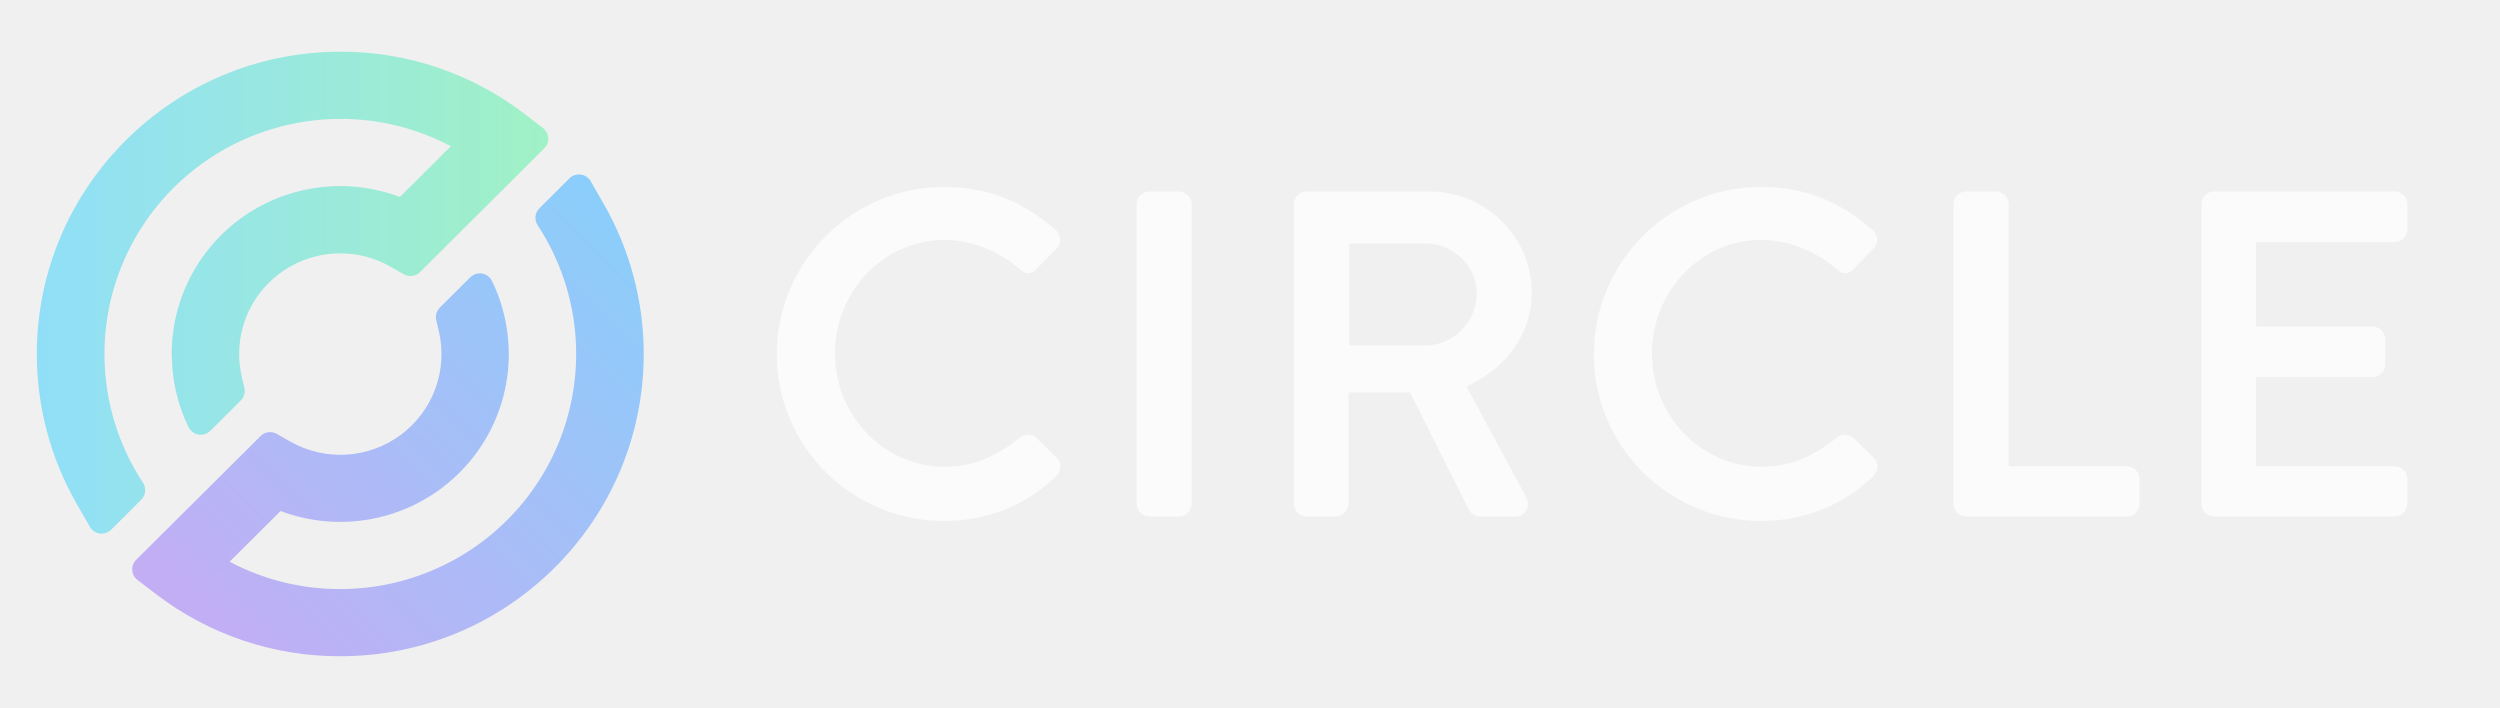
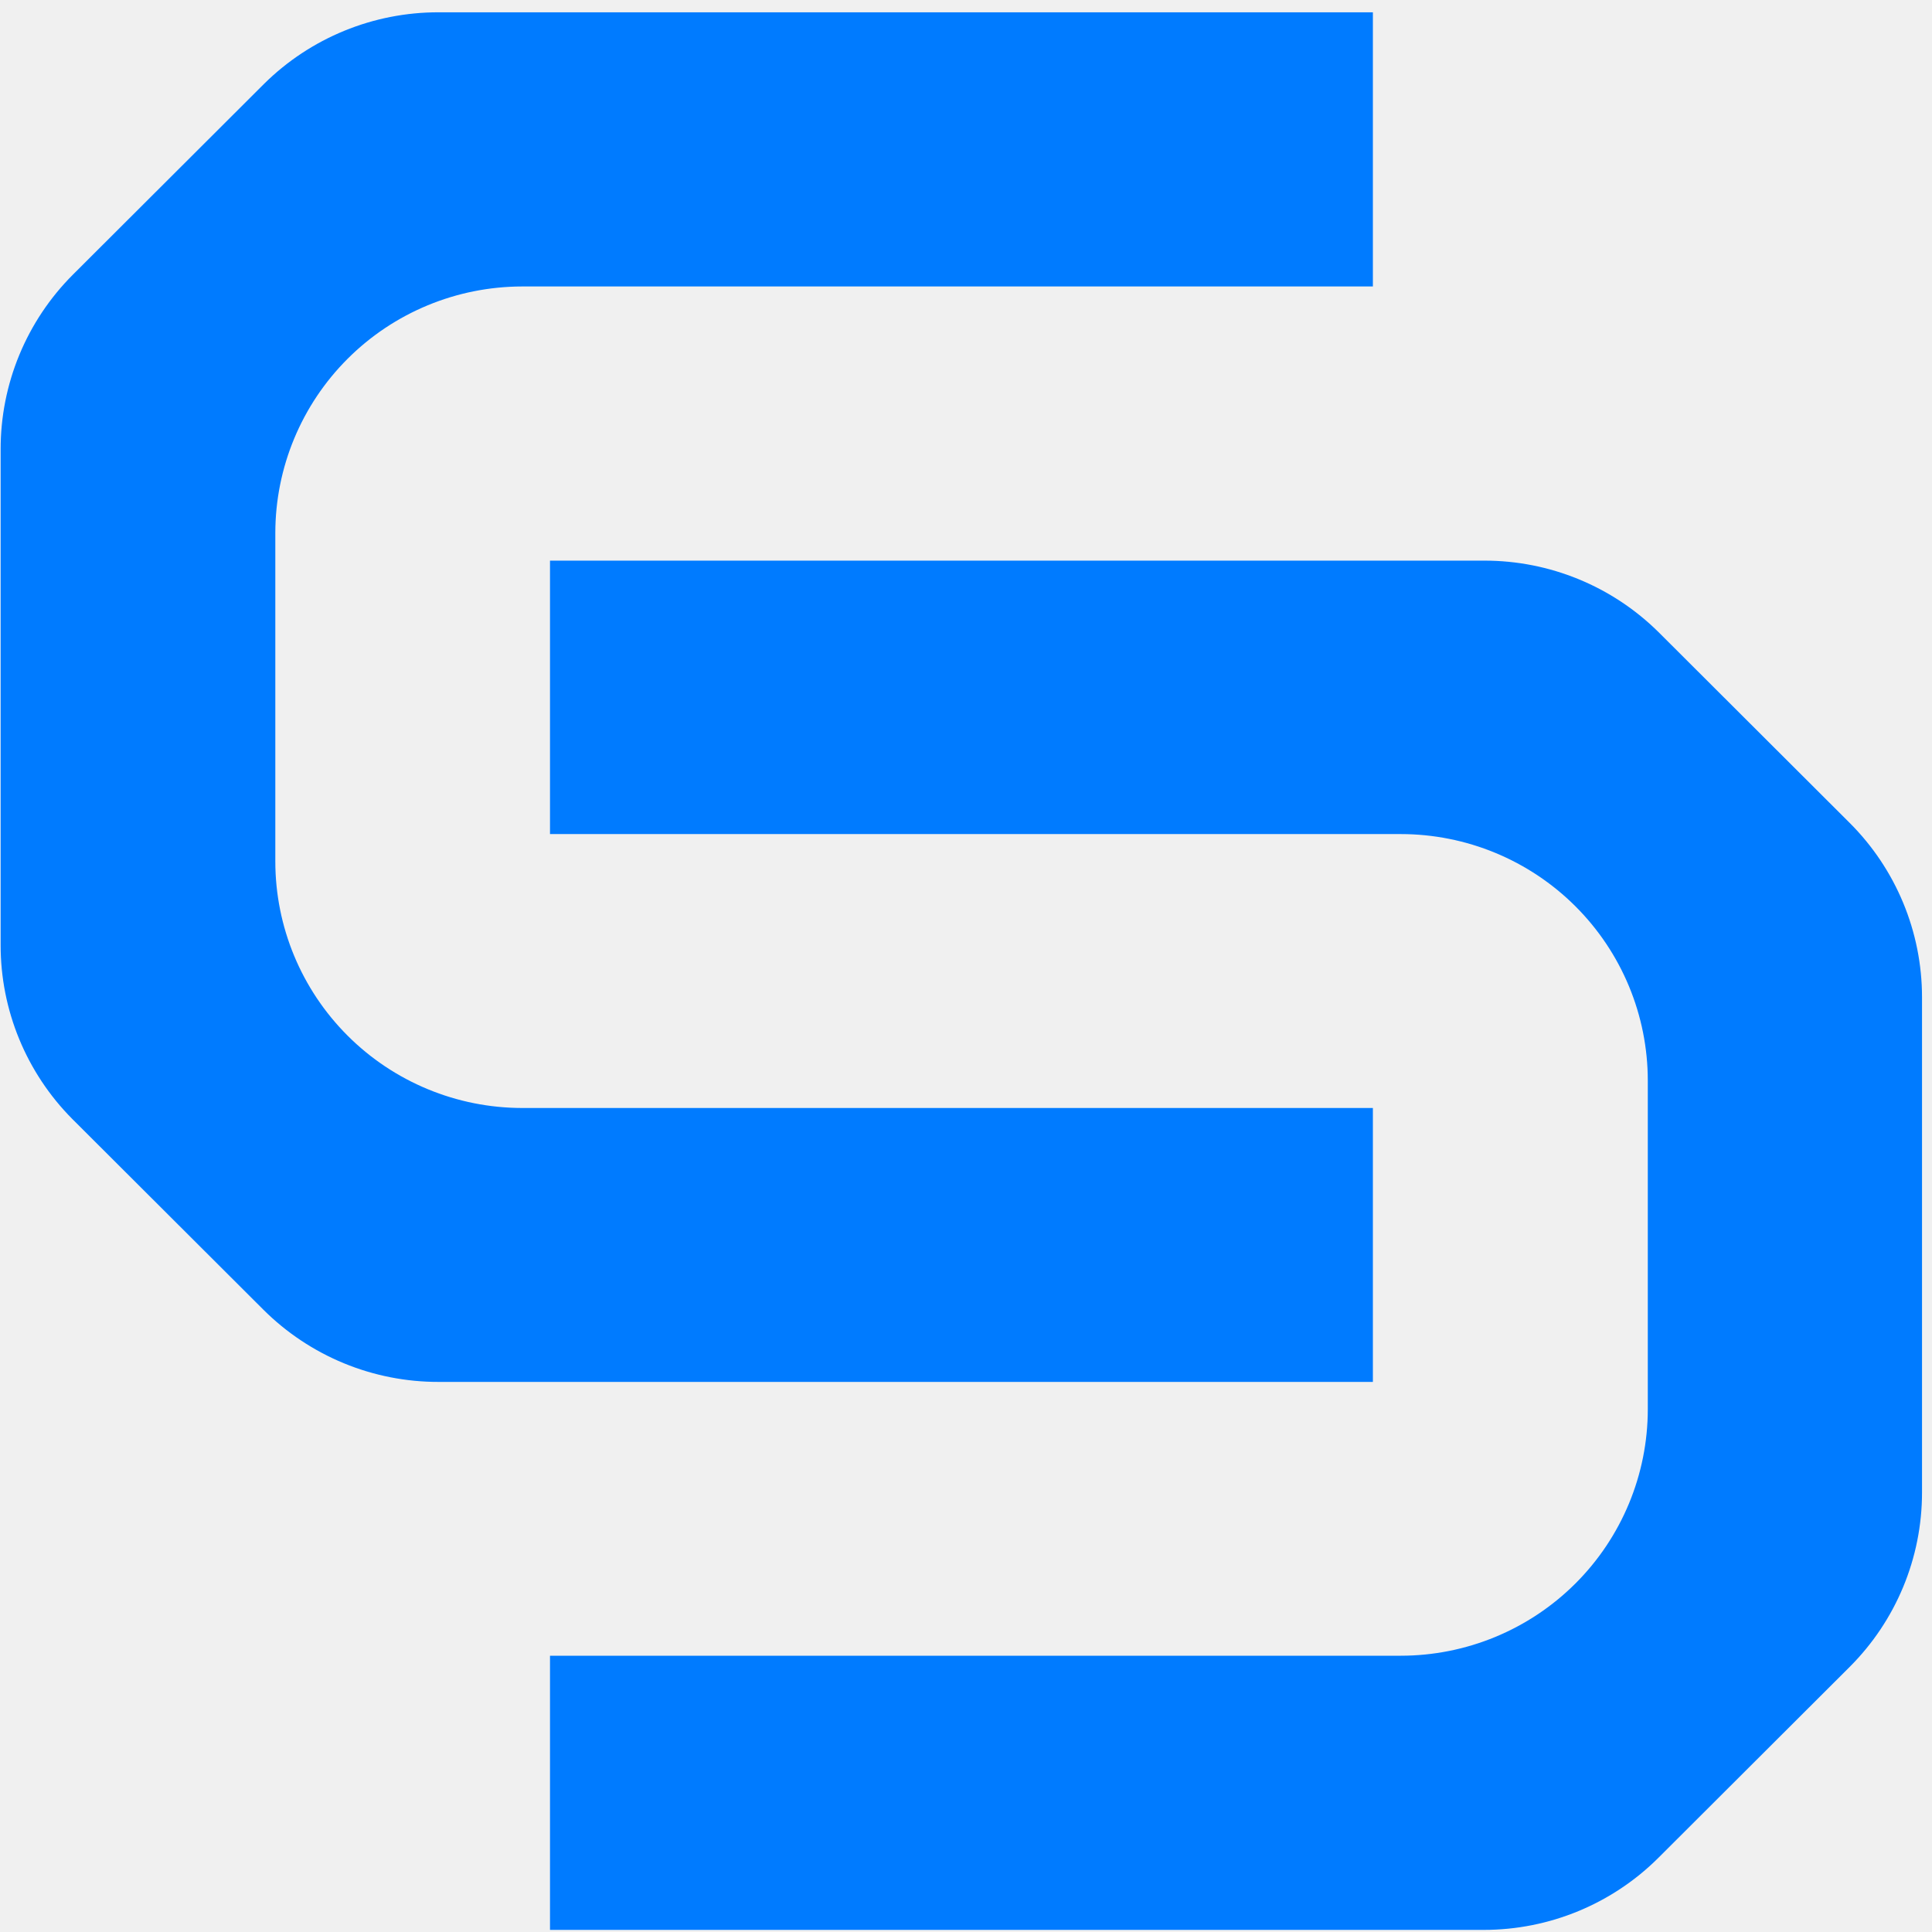
- <svg xmlns="http://www.w3.org/2000/svg" width="113" height="32" viewBox="0 0 113 32" fill="none">
-   <g opacity="0.7">
-     <path d="M27.292 9.225L26.698 8.19C26.651 8.109 26.587 8.04 26.509 7.988C26.431 7.936 26.343 7.902 26.25 7.89C26.157 7.878 26.062 7.887 25.974 7.917C25.885 7.946 25.804 7.996 25.738 8.062L24.38 9.415C24.28 9.515 24.218 9.646 24.204 9.786C24.19 9.926 24.225 10.067 24.304 10.184C24.8 10.939 25.197 11.754 25.486 12.609C26.026 14.207 26.176 15.91 25.924 17.577C25.673 19.244 25.027 20.828 24.04 22.197C23.052 23.567 21.752 24.683 20.246 25.453C18.741 26.223 17.073 26.625 15.38 26.626C13.636 26.631 11.918 26.206 10.38 25.39L12.682 23.098C13.835 23.532 15.077 23.682 16.301 23.533C17.525 23.385 18.694 22.942 19.709 22.244C20.723 21.546 21.553 20.614 22.125 19.526C22.698 18.439 22.998 17.229 22.997 16C22.997 15.738 22.983 15.476 22.954 15.215C22.864 14.339 22.621 13.486 22.236 12.693C22.193 12.607 22.13 12.532 22.052 12.475C21.975 12.418 21.885 12.38 21.79 12.364C21.694 12.348 21.597 12.355 21.505 12.384C21.413 12.413 21.329 12.463 21.26 12.53L19.881 13.903C19.808 13.976 19.755 14.067 19.726 14.166C19.697 14.265 19.695 14.37 19.718 14.471L19.834 14.964C20.038 15.827 19.984 16.73 19.68 17.563C19.375 18.396 18.833 19.122 18.12 19.653C17.407 20.183 16.554 20.495 15.666 20.549C14.778 20.604 13.893 20.398 13.12 19.959L12.514 19.613C12.398 19.546 12.263 19.52 12.13 19.537C11.997 19.554 11.874 19.615 11.779 19.709L6.155 25.304C6.094 25.365 6.046 25.439 6.016 25.52C5.985 25.6 5.972 25.687 5.978 25.773C5.984 25.859 6.008 25.943 6.048 26.019C6.089 26.096 6.146 26.162 6.215 26.215L7.043 26.847C9.432 28.681 12.364 29.671 15.38 29.662C22.942 29.662 29.096 23.533 29.096 16C29.096 13.624 28.475 11.289 27.292 9.225Z" fill="url(#paint0_linear_7371_5884)" />
-     <path d="M23.716 5.153C21.328 3.319 18.396 2.329 15.381 2.338C7.817 2.338 1.664 8.467 1.664 16.001C1.664 18.377 2.285 20.712 3.467 22.776L4.062 23.811C4.108 23.893 4.173 23.963 4.252 24.016C4.33 24.068 4.419 24.102 4.513 24.114C4.606 24.127 4.702 24.117 4.791 24.087C4.88 24.056 4.961 24.005 5.027 23.938L6.385 22.586C6.485 22.486 6.547 22.355 6.561 22.215C6.575 22.075 6.539 21.934 6.461 21.817C5.965 21.062 5.568 20.247 5.278 19.392C4.739 17.794 4.588 16.092 4.839 14.425C5.091 12.758 5.736 11.174 6.723 9.805C7.71 8.435 9.01 7.319 10.515 6.549C12.021 5.779 13.688 5.376 15.381 5.374C17.124 5.369 18.842 5.794 20.38 6.61L18.075 8.904C16.922 8.469 15.68 8.319 14.456 8.467C13.232 8.616 12.062 9.058 11.048 9.756C10.033 10.454 9.204 11.387 8.631 12.475C8.059 13.563 7.76 14.773 7.76 16.001C7.76 16.127 7.794 16.702 7.805 16.801C7.898 17.671 8.141 18.519 8.523 19.307C8.565 19.395 8.628 19.471 8.706 19.529C8.784 19.587 8.875 19.626 8.971 19.643C9.067 19.659 9.165 19.652 9.258 19.623C9.351 19.593 9.436 19.542 9.505 19.474L10.883 18.102C10.957 18.028 11.011 17.937 11.039 17.837C11.067 17.737 11.069 17.631 11.045 17.53L10.931 17.041C10.851 16.7 10.81 16.351 10.81 16.001C10.81 15.204 11.02 14.421 11.419 13.73C11.818 13.04 12.393 12.466 13.085 12.066C13.777 11.665 14.562 11.454 15.362 11.451C16.162 11.448 16.949 11.655 17.643 12.05L18.251 12.396C18.367 12.462 18.501 12.489 18.634 12.472C18.766 12.454 18.89 12.394 18.984 12.3L24.605 6.702C24.666 6.641 24.713 6.567 24.744 6.486C24.775 6.405 24.788 6.319 24.782 6.233C24.776 6.146 24.752 6.062 24.711 5.986C24.67 5.91 24.614 5.843 24.545 5.79L23.716 5.153Z" fill="url(#paint1_linear_7371_5884)" />
-     <path d="M46.822 19.768C46.719 19.685 46.59 19.641 46.458 19.644C46.326 19.647 46.2 19.697 46.101 19.784C45.219 20.466 44.197 21.097 42.703 21.097C39.968 21.097 37.743 18.801 37.743 15.979C37.743 13.157 39.958 10.843 42.682 10.843C43.869 10.843 45.143 11.338 46.084 12.159C46.136 12.221 46.202 12.27 46.276 12.303C46.349 12.337 46.43 12.353 46.511 12.352C46.581 12.346 46.648 12.325 46.709 12.29C46.769 12.256 46.822 12.209 46.862 12.152L47.752 11.24C47.809 11.185 47.853 11.119 47.883 11.046C47.913 10.974 47.928 10.896 47.926 10.817C47.923 10.737 47.904 10.659 47.868 10.587C47.833 10.515 47.784 10.451 47.723 10.4C46.178 9.054 44.613 8.452 42.662 8.452C38.498 8.452 35.109 11.848 35.109 16.022C35.111 18.017 35.907 19.93 37.323 21.342C38.739 22.753 40.659 23.547 42.662 23.55C44.622 23.55 46.382 22.847 47.752 21.512C47.812 21.452 47.858 21.381 47.889 21.303C47.919 21.225 47.934 21.142 47.932 21.058C47.931 20.991 47.917 20.924 47.889 20.862C47.862 20.801 47.822 20.745 47.772 20.7L46.822 19.768Z" fill="white" />
-     <path d="M53.294 8.655H51.943C51.791 8.659 51.647 8.722 51.54 8.829C51.434 8.937 51.373 9.081 51.371 9.232V22.773C51.374 22.923 51.436 23.067 51.542 23.173C51.648 23.279 51.792 23.341 51.943 23.345H53.294C53.445 23.341 53.588 23.279 53.695 23.173C53.801 23.067 53.863 22.924 53.867 22.773V9.227C53.863 9.077 53.802 8.934 53.695 8.827C53.589 8.721 53.445 8.659 53.294 8.655Z" fill="white" />
-     <path d="M69.239 13.217C69.239 10.703 67.16 8.655 64.606 8.655H59.052C58.9 8.657 58.754 8.719 58.647 8.827C58.54 8.935 58.48 9.081 58.48 9.232V22.773C58.482 22.924 58.542 23.069 58.649 23.175C58.756 23.282 58.901 23.343 59.052 23.345H60.379C60.53 23.341 60.673 23.279 60.779 23.173C60.886 23.066 60.947 22.923 60.951 22.773V17.739H63.737L66.401 23.06C66.449 23.147 66.52 23.22 66.607 23.271C66.693 23.322 66.791 23.348 66.891 23.348H68.484C68.585 23.352 68.685 23.328 68.773 23.281C68.862 23.233 68.937 23.163 68.989 23.078C69.04 22.988 69.067 22.885 69.067 22.781C69.067 22.677 69.04 22.575 68.989 22.485L66.286 17.464C68.115 16.651 69.239 15.042 69.239 13.217ZM66.749 13.258C66.749 14.534 65.693 15.612 64.442 15.612H60.991V11.006H64.442C65.692 11.006 66.748 12.038 66.748 13.258H66.749Z" fill="white" />
-     <path d="M83.748 19.768C83.645 19.685 83.516 19.641 83.384 19.644C83.252 19.647 83.125 19.697 83.027 19.784C82.145 20.466 81.123 21.097 79.629 21.097C76.894 21.097 74.669 18.801 74.669 15.979C74.669 13.157 76.889 10.843 79.608 10.843C80.794 10.843 82.069 11.338 83.009 12.159C83.062 12.221 83.127 12.27 83.201 12.303C83.275 12.337 83.356 12.353 83.437 12.352C83.507 12.346 83.574 12.325 83.635 12.29C83.695 12.256 83.748 12.209 83.788 12.152L84.678 11.24C84.735 11.185 84.779 11.119 84.809 11.046C84.838 10.973 84.853 10.896 84.851 10.817C84.848 10.737 84.829 10.659 84.794 10.587C84.759 10.515 84.709 10.451 84.648 10.4C83.104 9.054 81.539 8.452 79.588 8.452C75.423 8.451 72.039 11.847 72.039 16.021C72.041 18.016 72.837 19.93 74.253 21.341C75.669 22.752 77.59 23.547 79.593 23.549C81.552 23.549 83.311 22.846 84.683 21.511C84.742 21.451 84.788 21.38 84.819 21.302C84.85 21.224 84.865 21.14 84.863 21.056C84.862 20.989 84.847 20.922 84.819 20.861C84.792 20.799 84.752 20.744 84.703 20.698L83.748 19.768Z" fill="white" />
-     <path d="M96.139 21.075H90.791V9.227C90.789 9.076 90.728 8.932 90.622 8.824C90.516 8.717 90.371 8.655 90.22 8.65H88.868C88.716 8.652 88.571 8.714 88.464 8.822C88.357 8.93 88.297 9.076 88.297 9.227V22.773C88.298 22.924 88.359 23.068 88.466 23.175C88.572 23.282 88.717 23.343 88.868 23.345H96.135C96.287 23.343 96.432 23.283 96.539 23.176C96.646 23.069 96.707 22.924 96.708 22.773V21.647C96.707 21.497 96.647 21.353 96.54 21.246C96.434 21.139 96.29 21.078 96.139 21.075Z" fill="white" />
-     <path d="M108.241 10.945C108.394 10.943 108.539 10.881 108.646 10.773C108.753 10.665 108.813 10.519 108.813 10.368V9.227C108.813 9.076 108.753 8.93 108.646 8.822C108.539 8.714 108.394 8.652 108.241 8.65H100.075C99.923 8.652 99.778 8.714 99.671 8.822C99.564 8.93 99.504 9.076 99.504 9.227V22.773C99.505 22.924 99.566 23.068 99.672 23.175C99.779 23.282 99.924 23.343 100.075 23.345H108.241C108.393 23.343 108.537 23.282 108.644 23.175C108.751 23.068 108.812 22.924 108.813 22.773V21.647C108.812 21.496 108.751 21.352 108.644 21.245C108.537 21.138 108.393 21.077 108.241 21.075H101.974V17.043H107.24C107.393 17.041 107.538 16.979 107.645 16.871C107.753 16.763 107.813 16.617 107.813 16.466V15.325C107.809 15.175 107.748 15.032 107.641 14.925C107.535 14.819 107.391 14.757 107.24 14.753H101.974V10.945H108.241Z" fill="white" />
-   </g>
-   <defs>
-     <linearGradient id="paint0_linear_7371_5884" x1="10.543" y1="30.532" x2="29.775" y2="11.223" gradientUnits="userSpaceOnUse">
-       <stop stop-color="#B090F5" />
-       <stop offset="1" stop-color="#5FBFFF" />
-     </linearGradient>
-     <linearGradient id="paint1_linear_7371_5884" x1="1.664" y1="13.228" x2="24.783" y2="13.228" gradientUnits="userSpaceOnUse">
-       <stop stop-color="#68D7FA" />
-       <stop offset="1" stop-color="#7EF1B3" />
-     </linearGradient>
-   </defs>
+ <svg xmlns="http://www.w3.org/2000/svg" width="109" height="109" viewBox="0 0 109 109" fill="none">
+   <path d="M77.456 77.965H24.751C22.915 77.969 21.096 77.611 19.398 76.912C17.701 76.212 16.158 75.185 14.859 73.89L4.078 63.13C1.482 60.517 0.029 56.984 0.036 53.304V25.362C0.032 23.529 0.391 21.714 1.091 20.02C1.792 18.325 2.821 16.786 4.119 15.489L14.9 4.729C17.52 2.138 21.062 0.687 24.751 0.694H77.456V16.162H29.461C25.768 16.166 22.227 17.631 19.616 20.237C17.005 22.843 15.537 26.377 15.533 30.063V48.597C15.533 52.285 17 55.822 19.612 58.431C22.223 61.04 25.766 62.508 29.461 62.511H77.456V77.965Z" fill="#007BFF" />
+   <path d="M31.03 31.63H83.742C87.424 31.626 90.959 33.077 93.573 35.665L104.354 46.425C106.968 49.034 108.437 52.573 108.437 56.264V84.206C108.437 87.897 106.968 91.436 104.354 94.045L93.573 104.805C90.959 107.415 87.413 108.881 83.715 108.881H31.03V93.413H79.025C82.723 93.413 86.269 91.947 88.883 89.338C91.498 86.728 92.966 83.189 92.966 79.499V60.971C92.966 57.281 91.498 53.742 88.883 51.132C86.269 48.523 82.723 47.057 79.025 47.057H31.03V31.63Z" fill="#007BFF" />
</svg>
